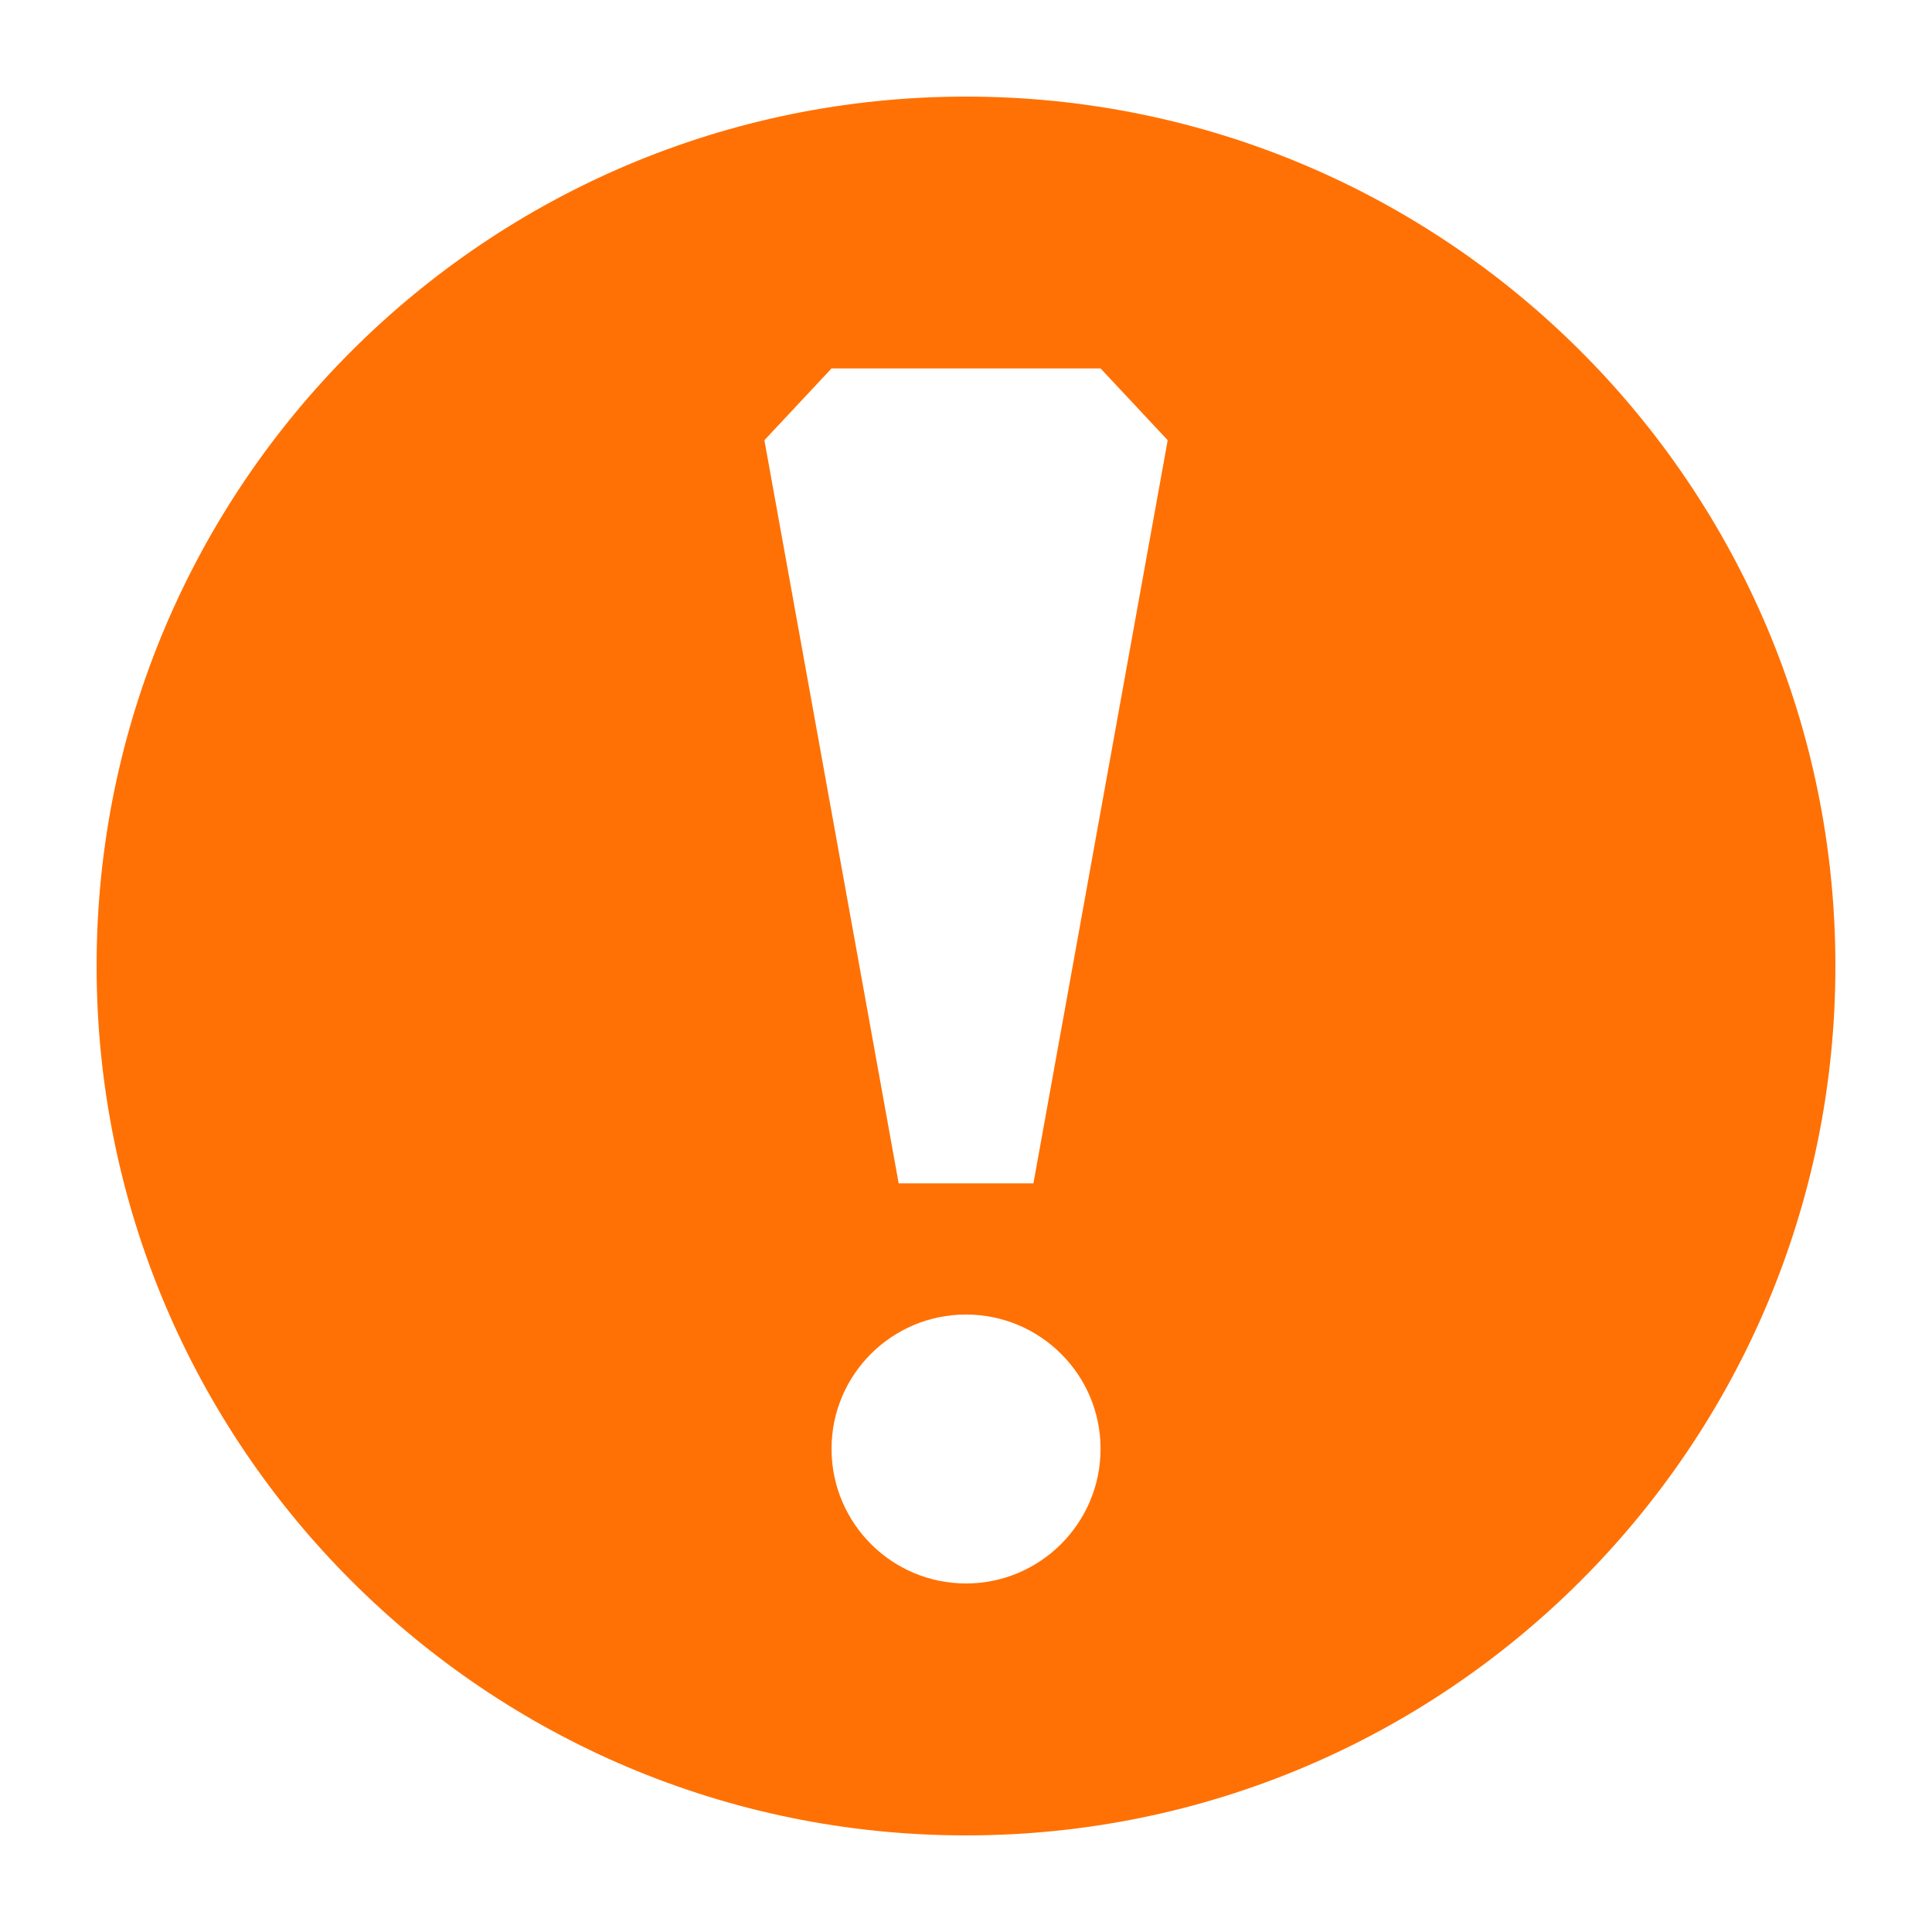
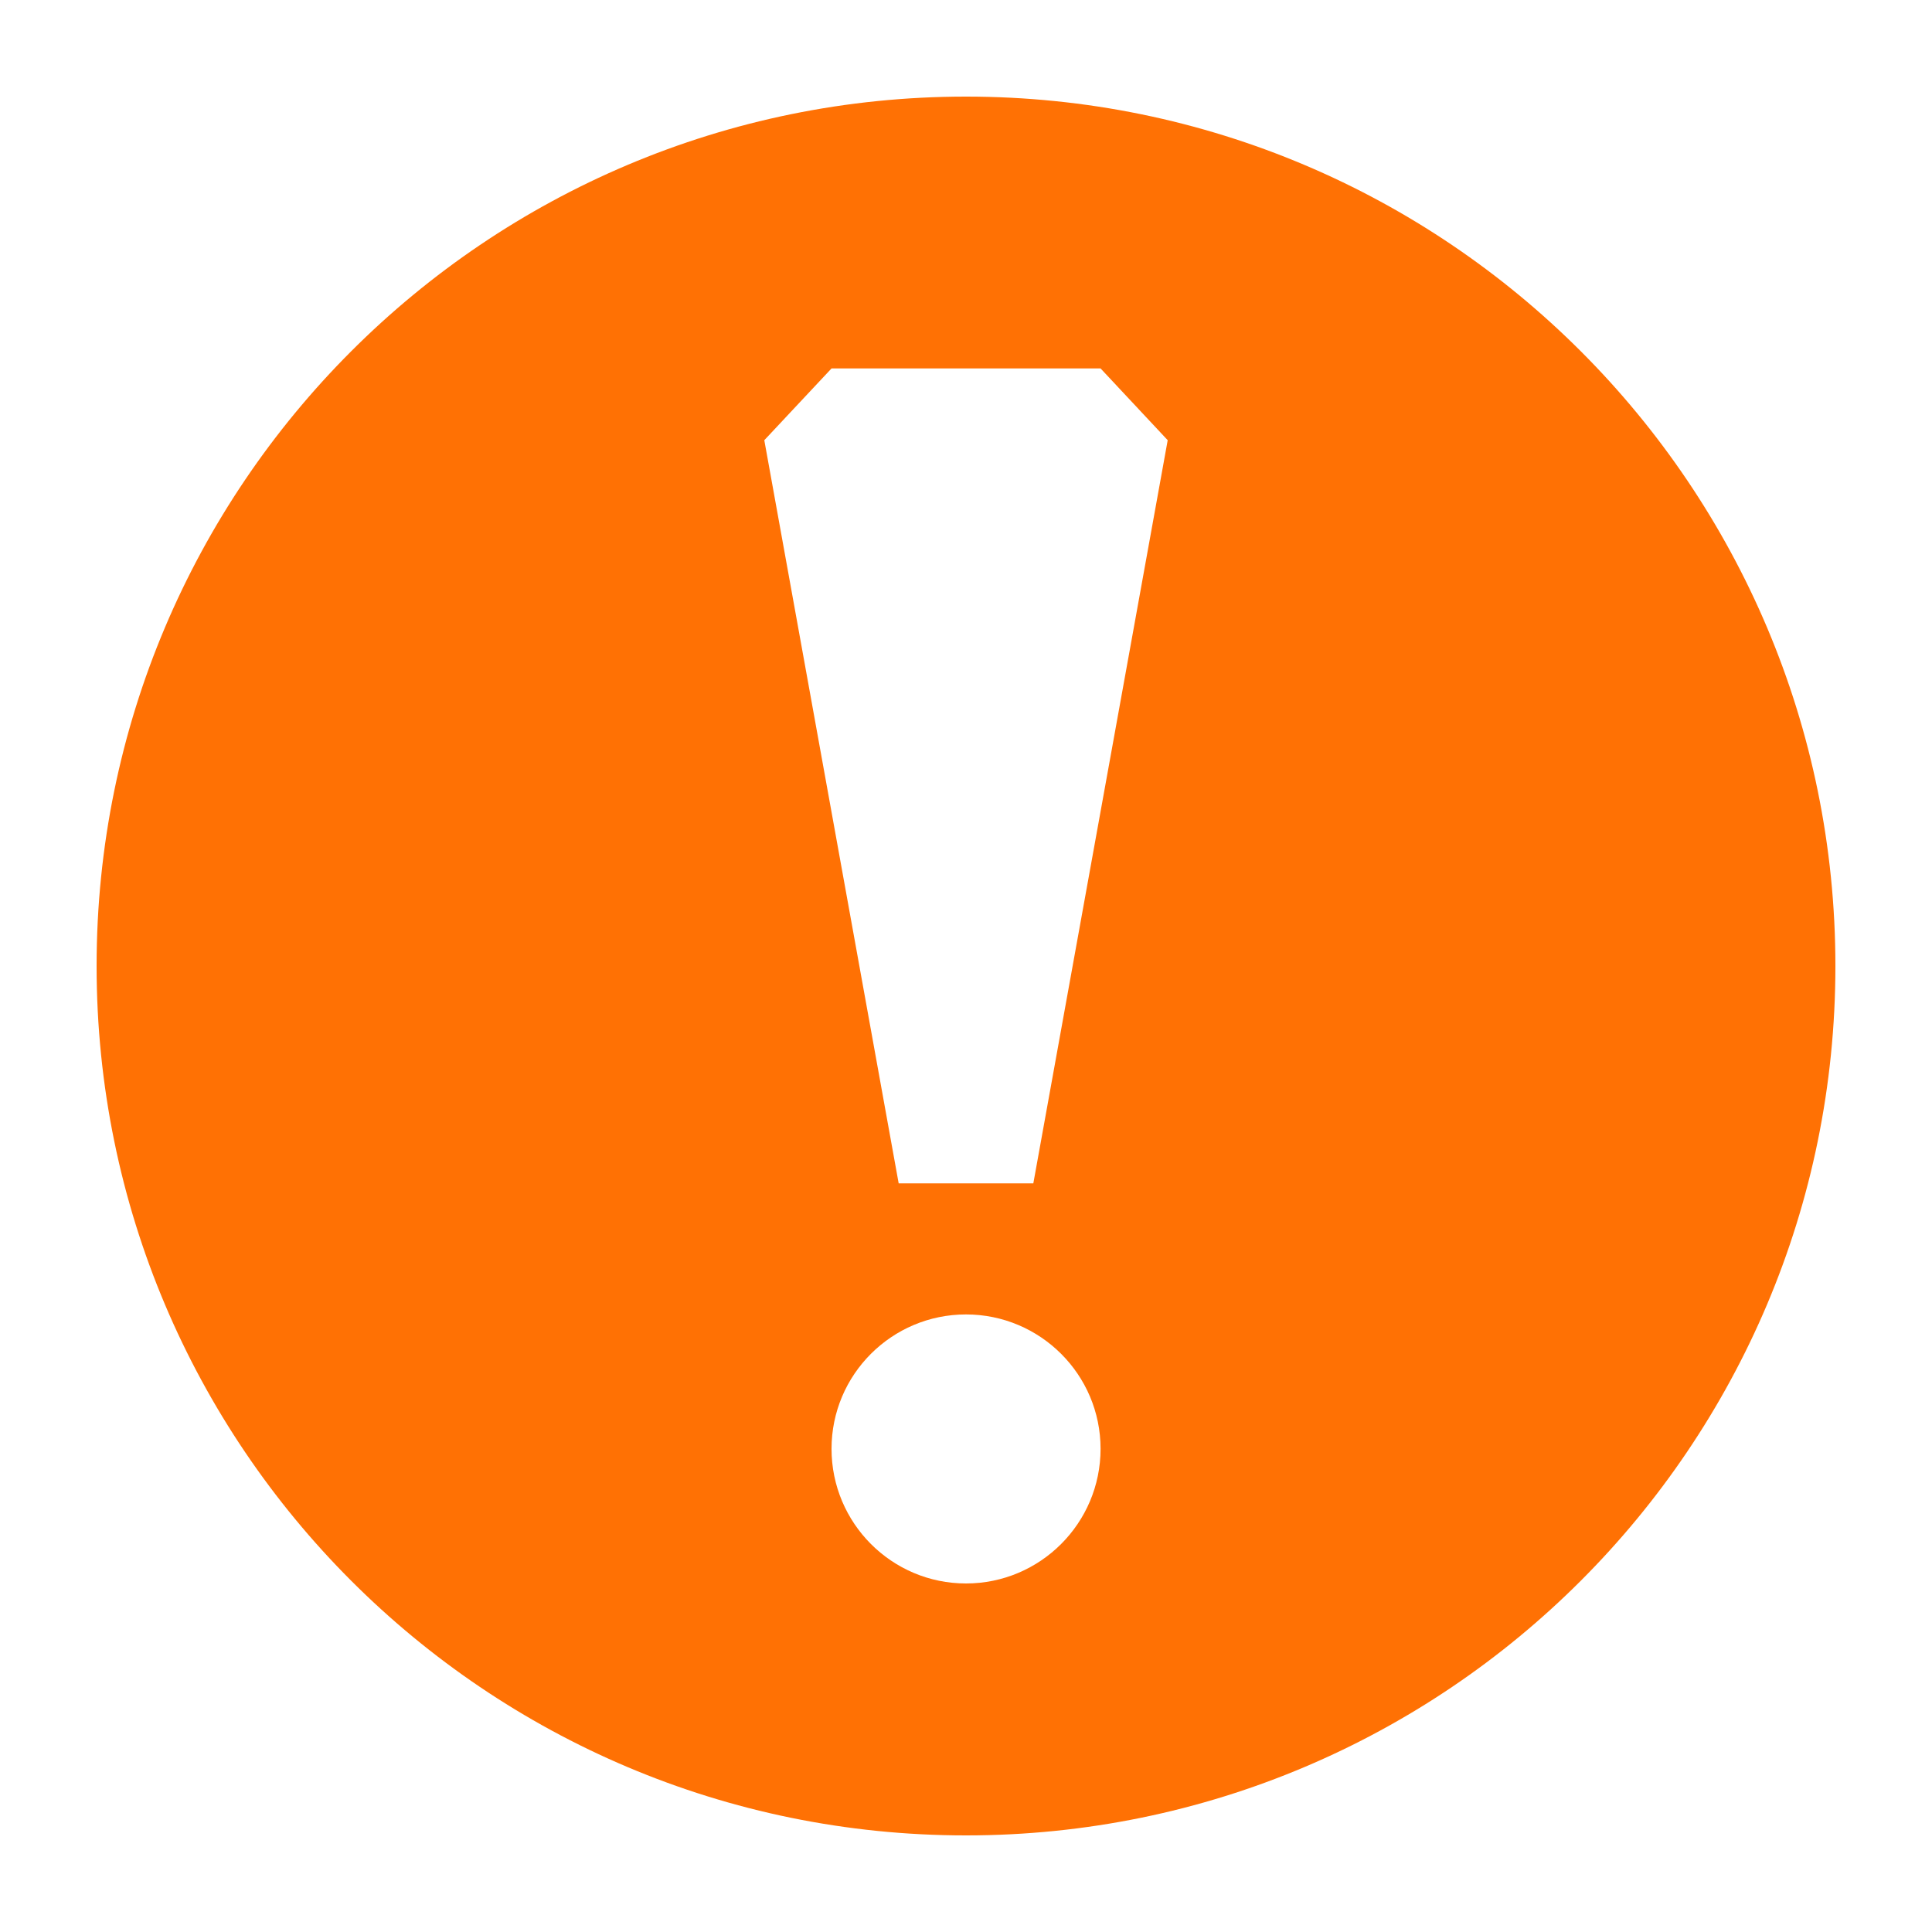
<svg xmlns="http://www.w3.org/2000/svg" xmlns:xlink="http://www.w3.org/1999/xlink" width="20" height="20">
  <defs>
-     <path id="a" d="M0 0h20v20H0z" />
+     <path id="a" d="M0 0h20v20h-20z" />
  </defs>
  <clipPath id="b">
    <use xlink:href="#a" overflow="visible" />
  </clipPath>
-   <path clip-path="url(#b)" fill="#FF7104" d="M10.697 12.25H9.303l-1.39-7.693.695-.743h2.785l.695.743-1.39 7.693zM10 16.392c-.768 0-1.392-.624-1.392-1.394 0-.768.624-1.39 1.392-1.39s1.393.622 1.393 1.39c0 .77-.625 1.394-1.393 1.394M10 1c-4.97 0-9 4.03-9 9s4.03 9 9 9 9-4.03 9-9-4.03-9-9-9" />
+   <path clip-path="url(#b)" fill="#FF7104" d="M10.697 12.25h-1.394l-1.391-7.693.696-.743h2.785l.695.743-1.391 7.693zm-.697 4.142c-.768 0-1.392-.624-1.392-1.394 0-.768.624-1.391 1.392-1.391s1.393.623 1.393 1.391c0 .77-.625 1.394-1.393 1.394m0-15.392c-4.971 0-9 4.029-9 9s4.029 9 9 9 9-4.029 9-9-4.029-9-9-9" />
</svg>
